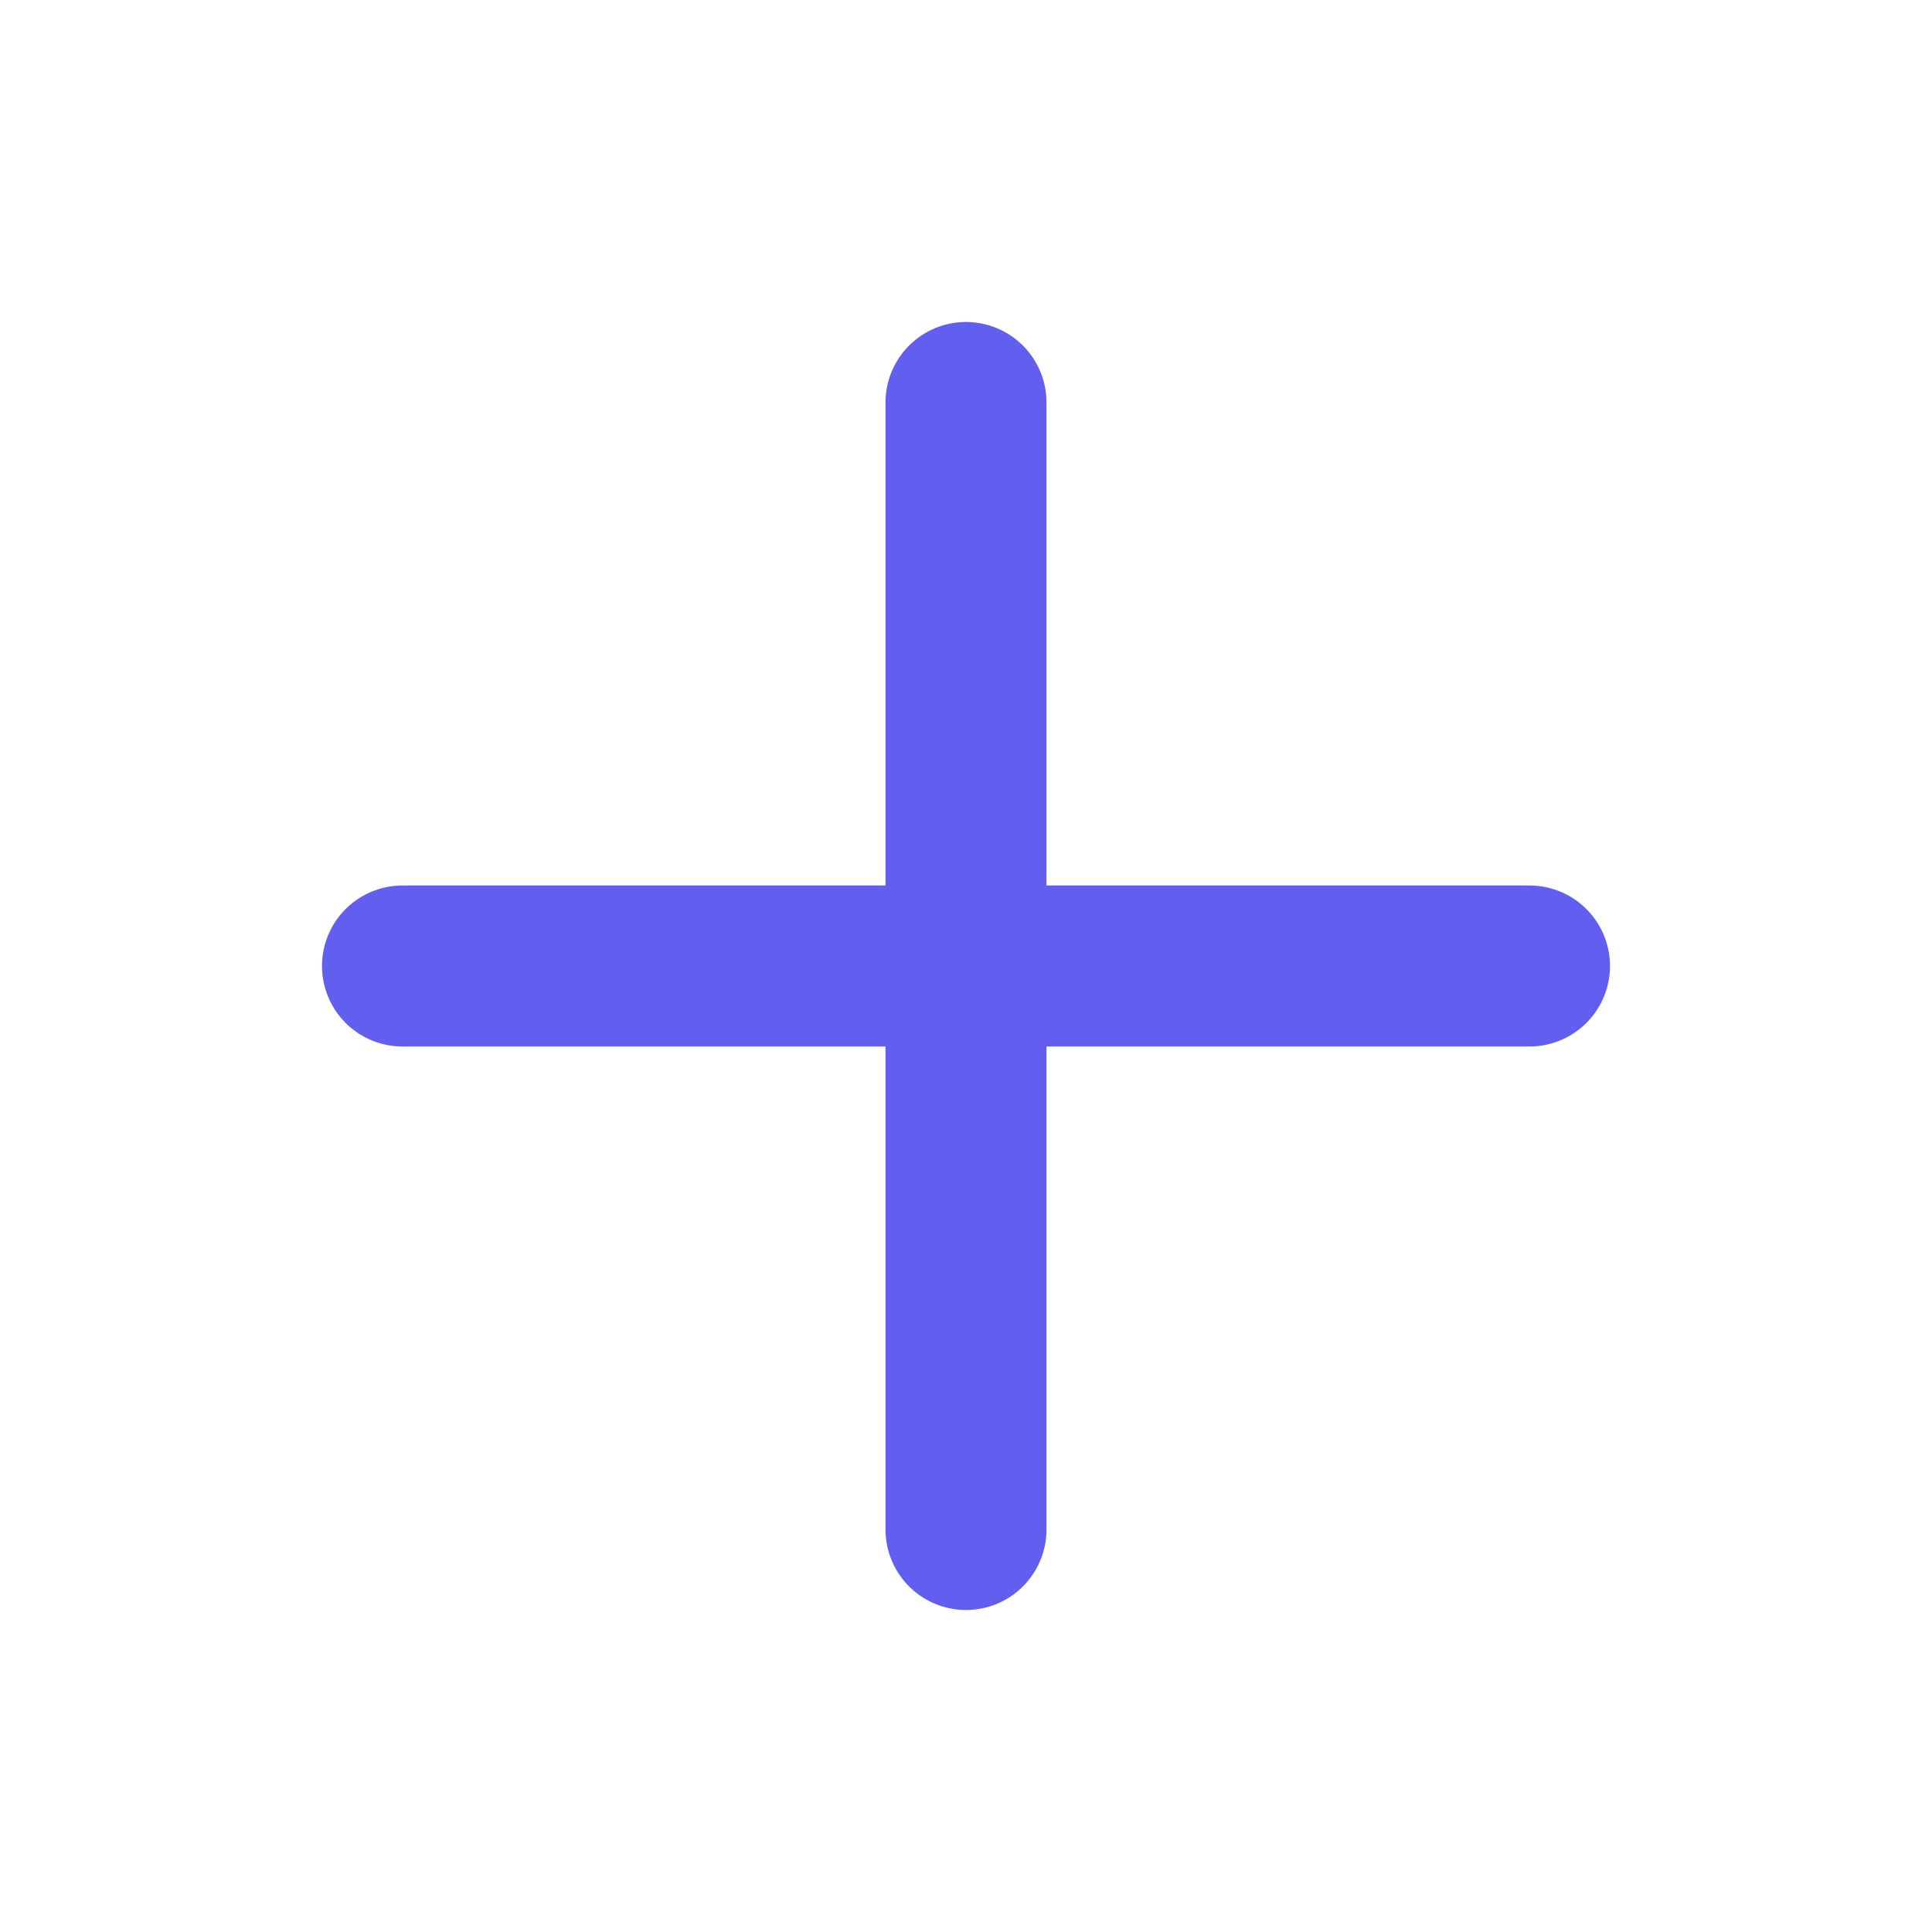
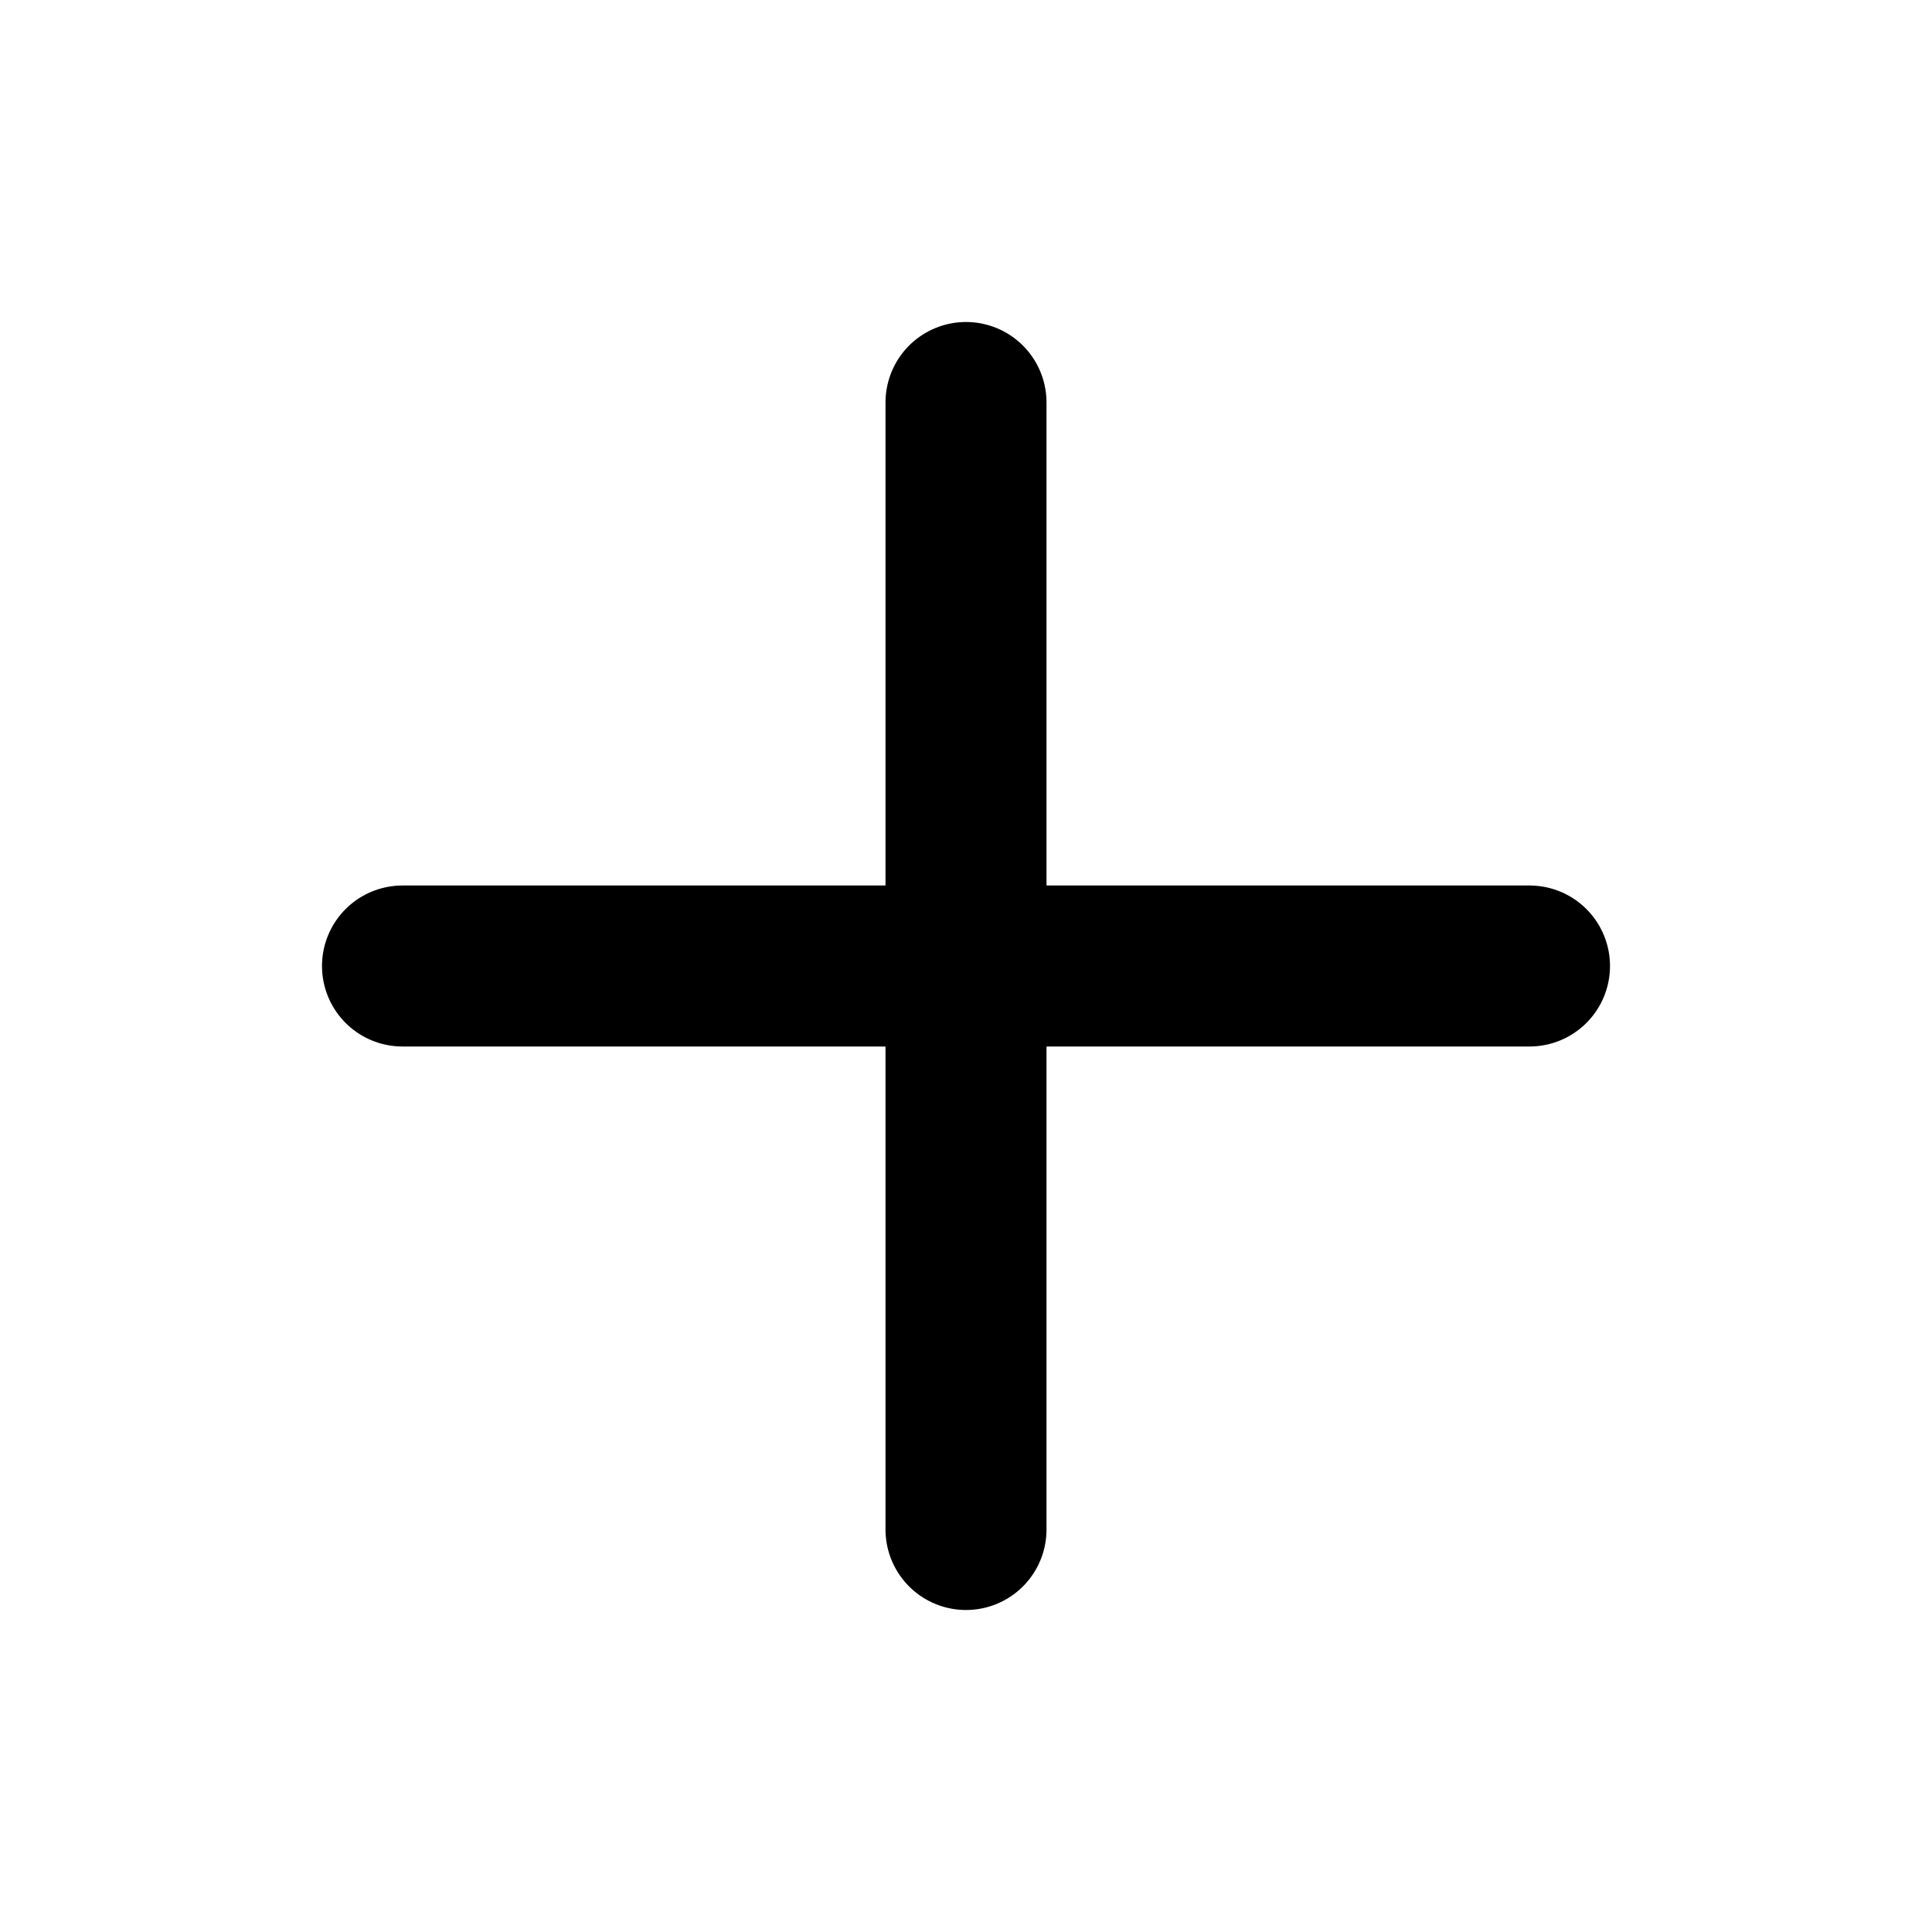
- <svg xmlns="http://www.w3.org/2000/svg" width="24" height="24" viewBox="0 0 24 24" fill="currentColor">
-   <path d="M5 12H19" stroke="#615EF0" stroke-width="2" stroke-linecap="round" stroke-linejoin="round" />
-   <path d="M12 5V19" stroke="#615EF0" stroke-width="2" stroke-linecap="round" stroke-linejoin="round" />
+ <svg xmlns="http://www.w3.org/2000/svg" width="24" height="24" viewBox="0 0 24 24" fill="none">
+   <path d="M5 12H19" stroke="black" stroke-width="2" stroke-linecap="round" stroke-linejoin="round" />
+   <path d="M12 5V19" stroke="black" stroke-width="2" stroke-linecap="round" stroke-linejoin="round" />
</svg>
